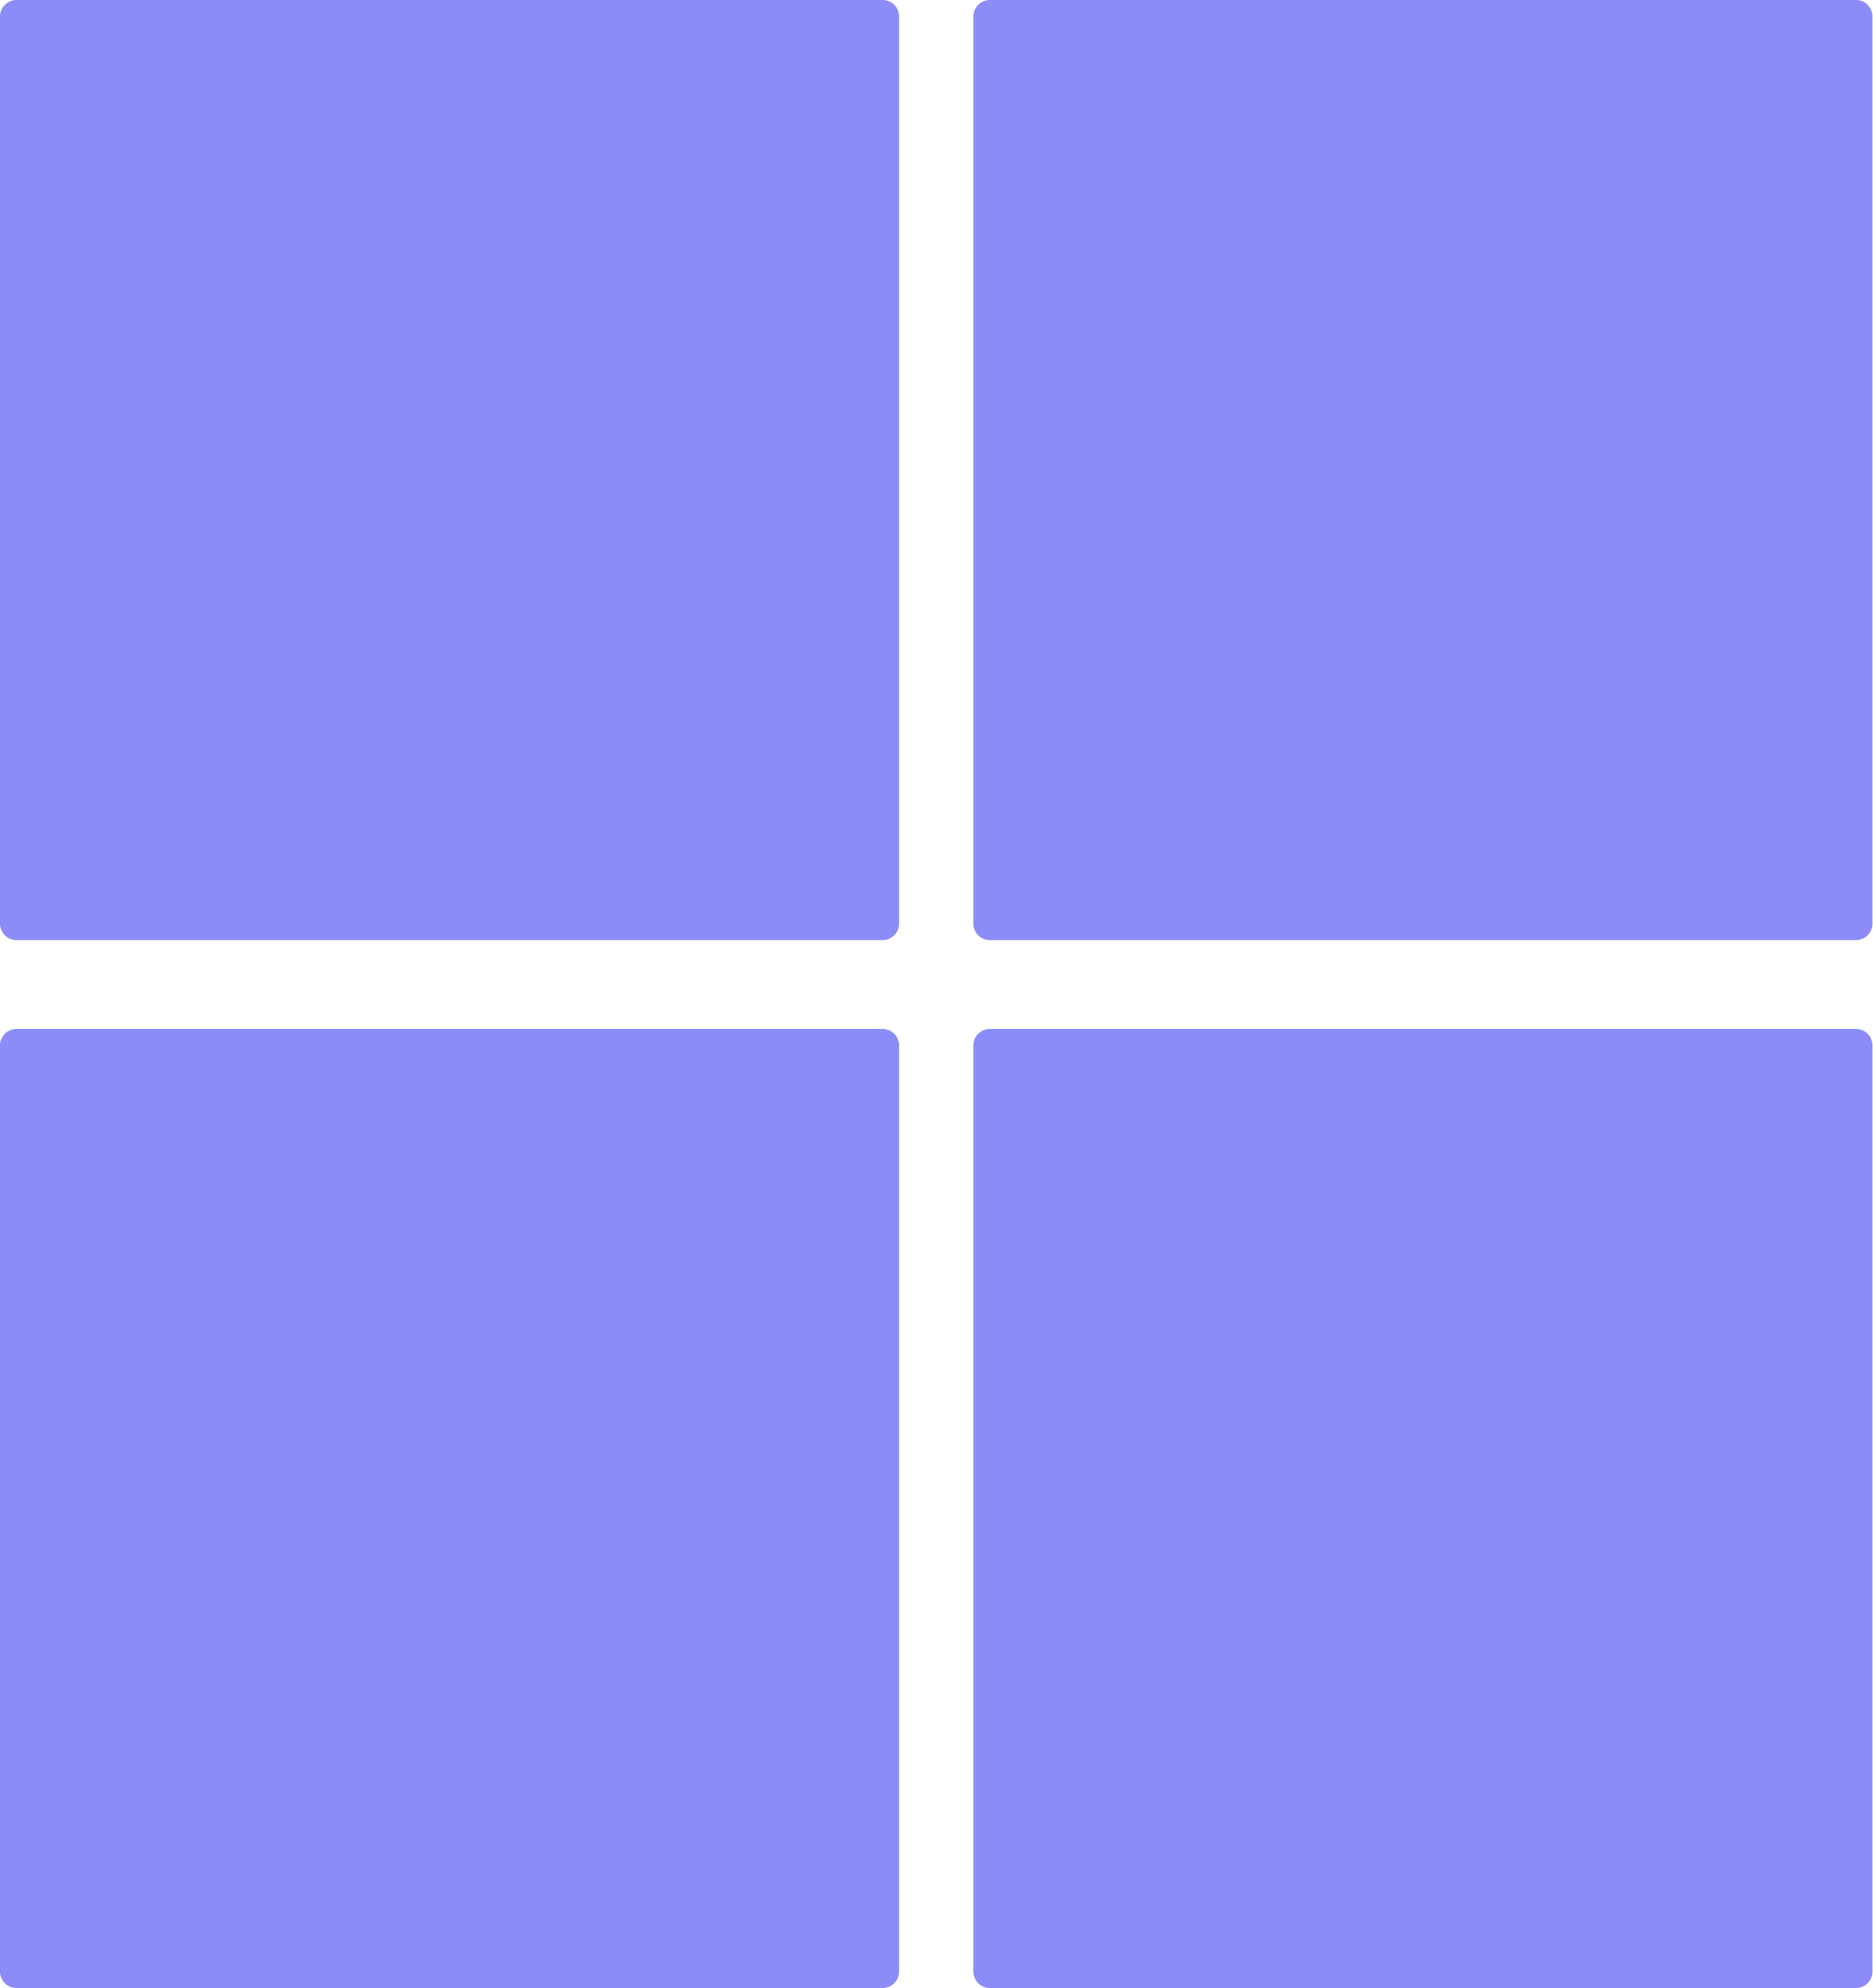
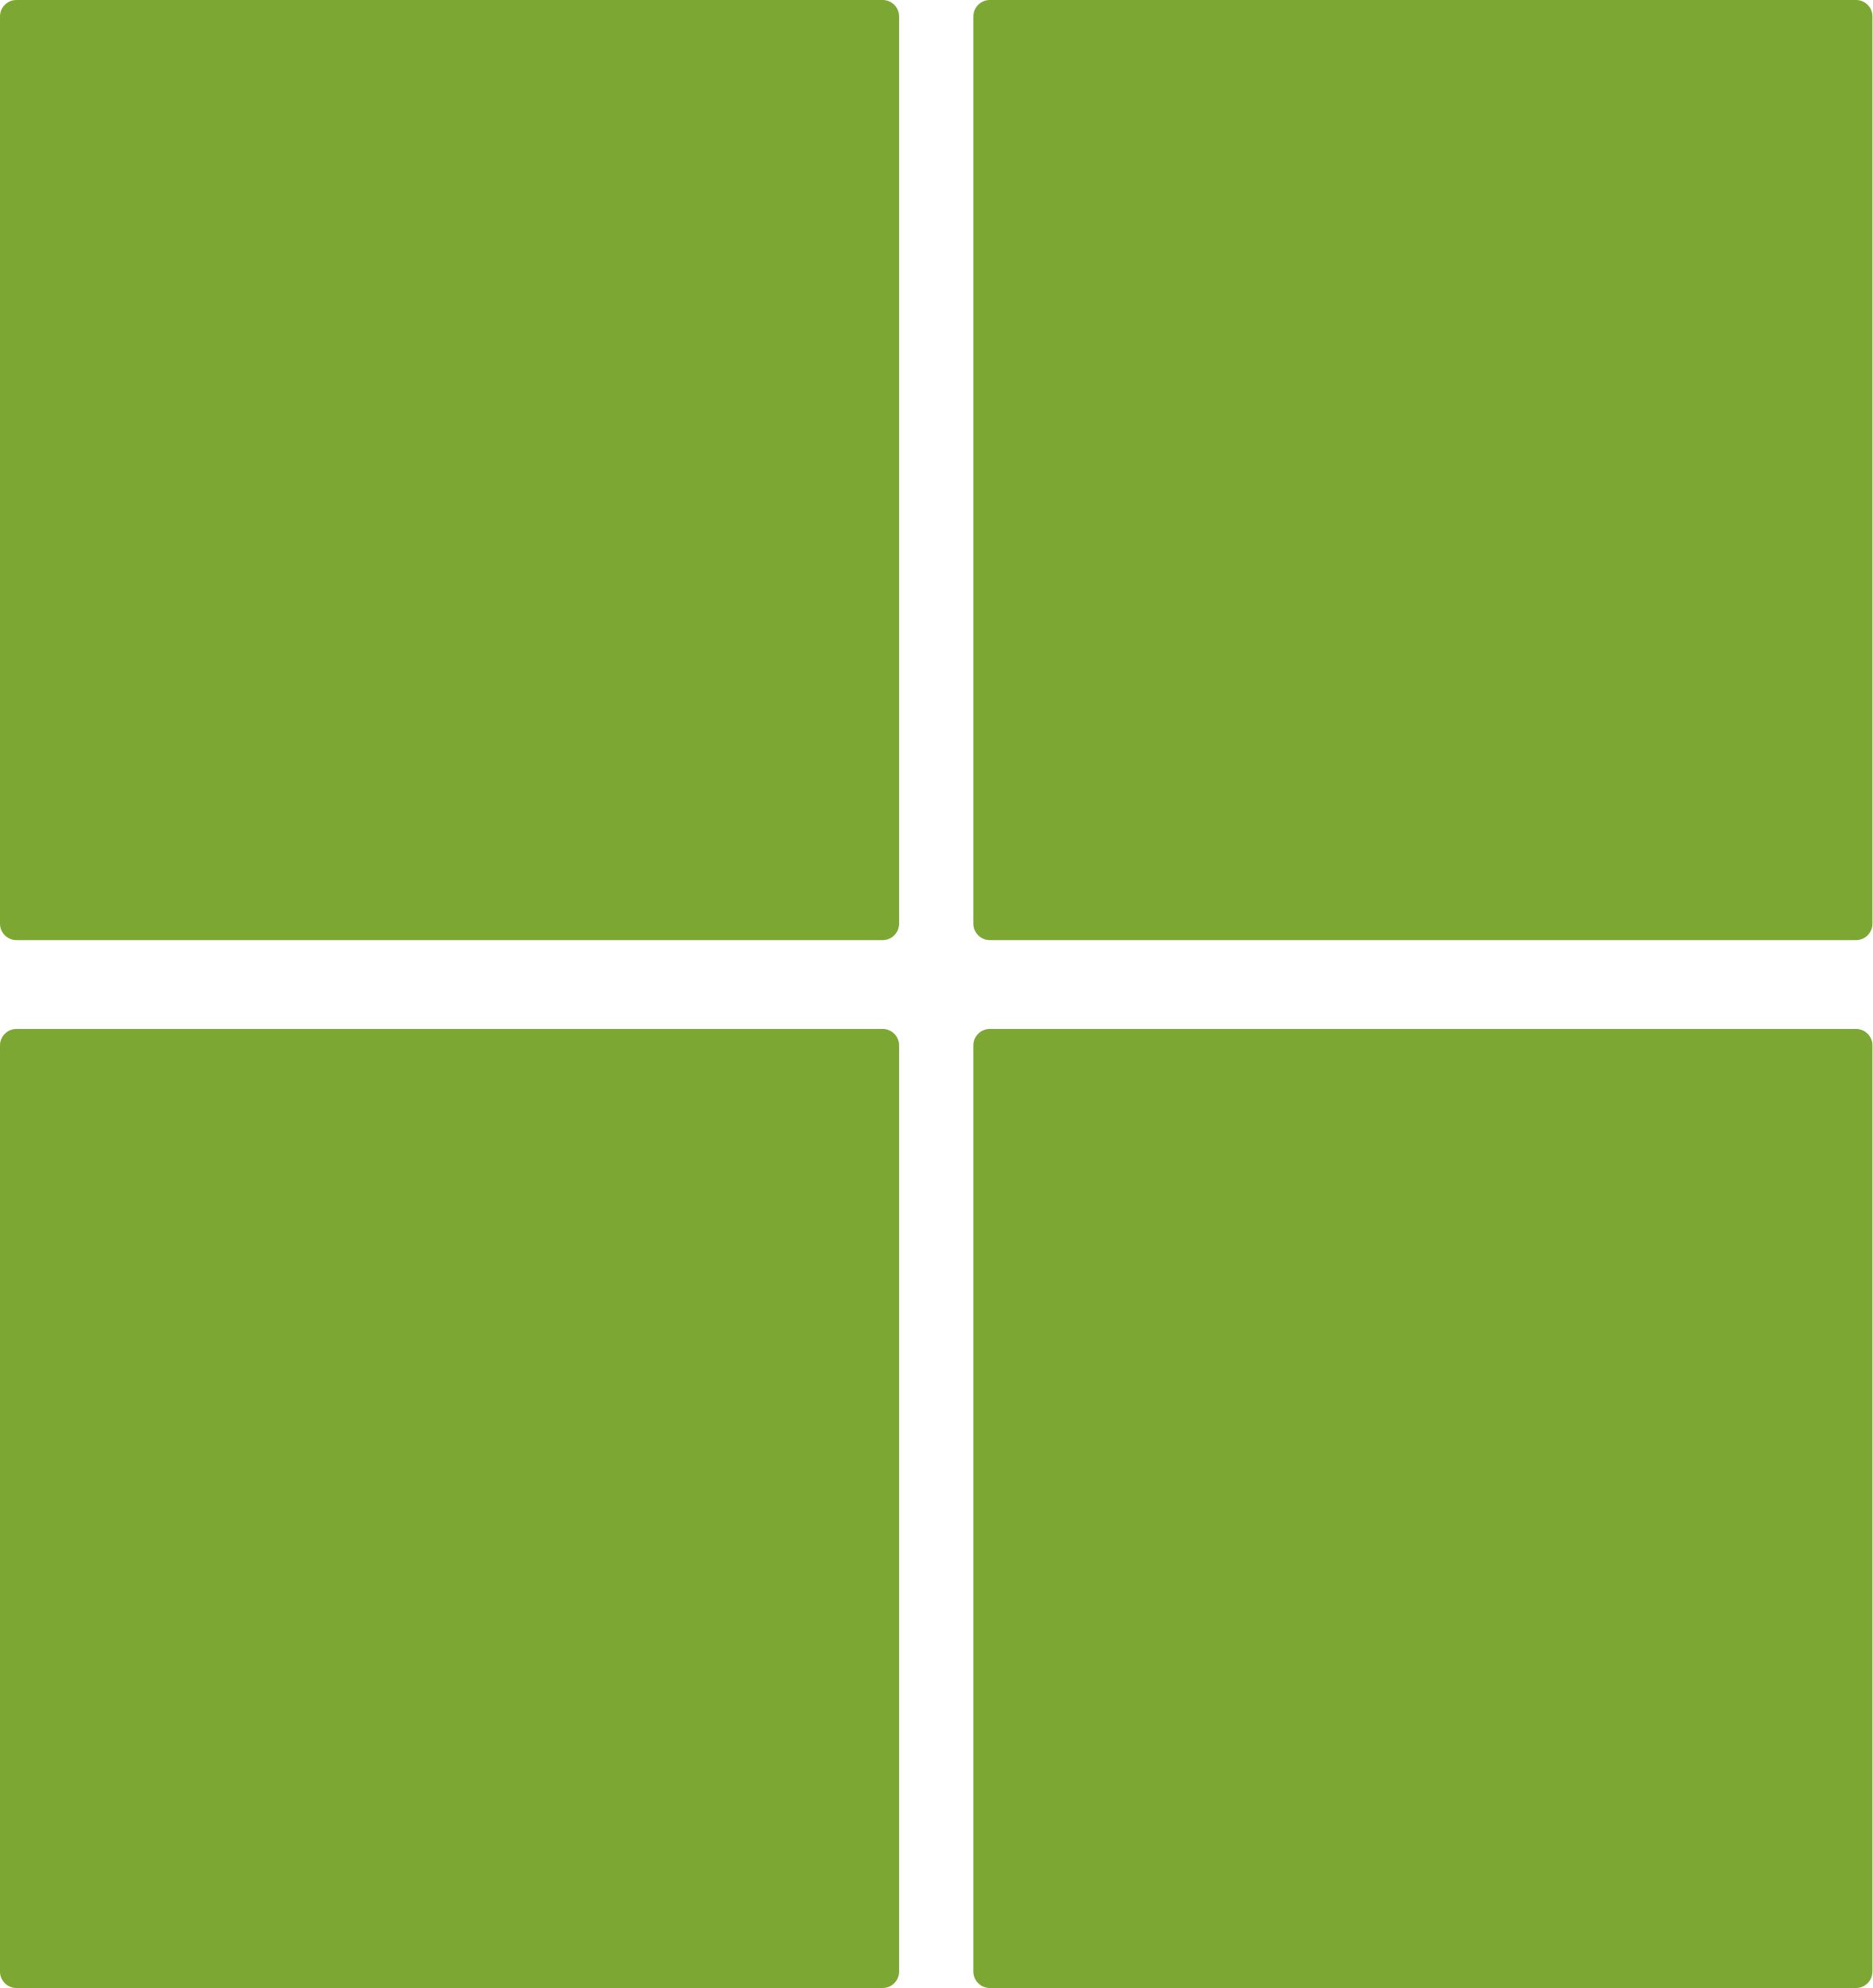
<svg xmlns="http://www.w3.org/2000/svg" id="Layer_1" data-name="Layer 1" viewBox="0 0 257.2 273">
  <defs>
-     <style>.cls-1{fill:#8c8cf9;}</style>
+     <style>.cls-1{fill:#7da733;}</style>
  </defs>
  <path class="cls-1" d="M136,0H254.9a2.26,2.26,0,0,1,2.3,2.3V126.8a2.26,2.26,0,0,1-2.3,2.3H136a2.26,2.26,0,0,1-2.3-2.3V2.3A2.26,2.26,0,0,1,136,0Z" />
  <path class="cls-1" d="M136,141.3H254.9a2.26,2.26,0,0,1,2.3,2.3V270.7a2.26,2.26,0,0,1-2.3,2.3H136a2.26,2.26,0,0,1-2.3-2.3V143.6A2.26,2.26,0,0,1,136,141.3Z" />
  <path class="cls-1" d="M2.3,0H121.2a2.26,2.26,0,0,1,2.3,2.3V126.8a2.26,2.26,0,0,1-2.3,2.3H2.3A2.26,2.26,0,0,1,0,126.8V2.3A2.26,2.26,0,0,1,2.3,0Z" />
  <path class="cls-1" d="M2.3,141.3H121.2a2.26,2.26,0,0,1,2.3,2.3V270.7a2.26,2.26,0,0,1-2.3,2.3H2.3A2.26,2.26,0,0,1,0,270.7V143.6A2.26,2.26,0,0,1,2.3,141.3Z" />
</svg>
